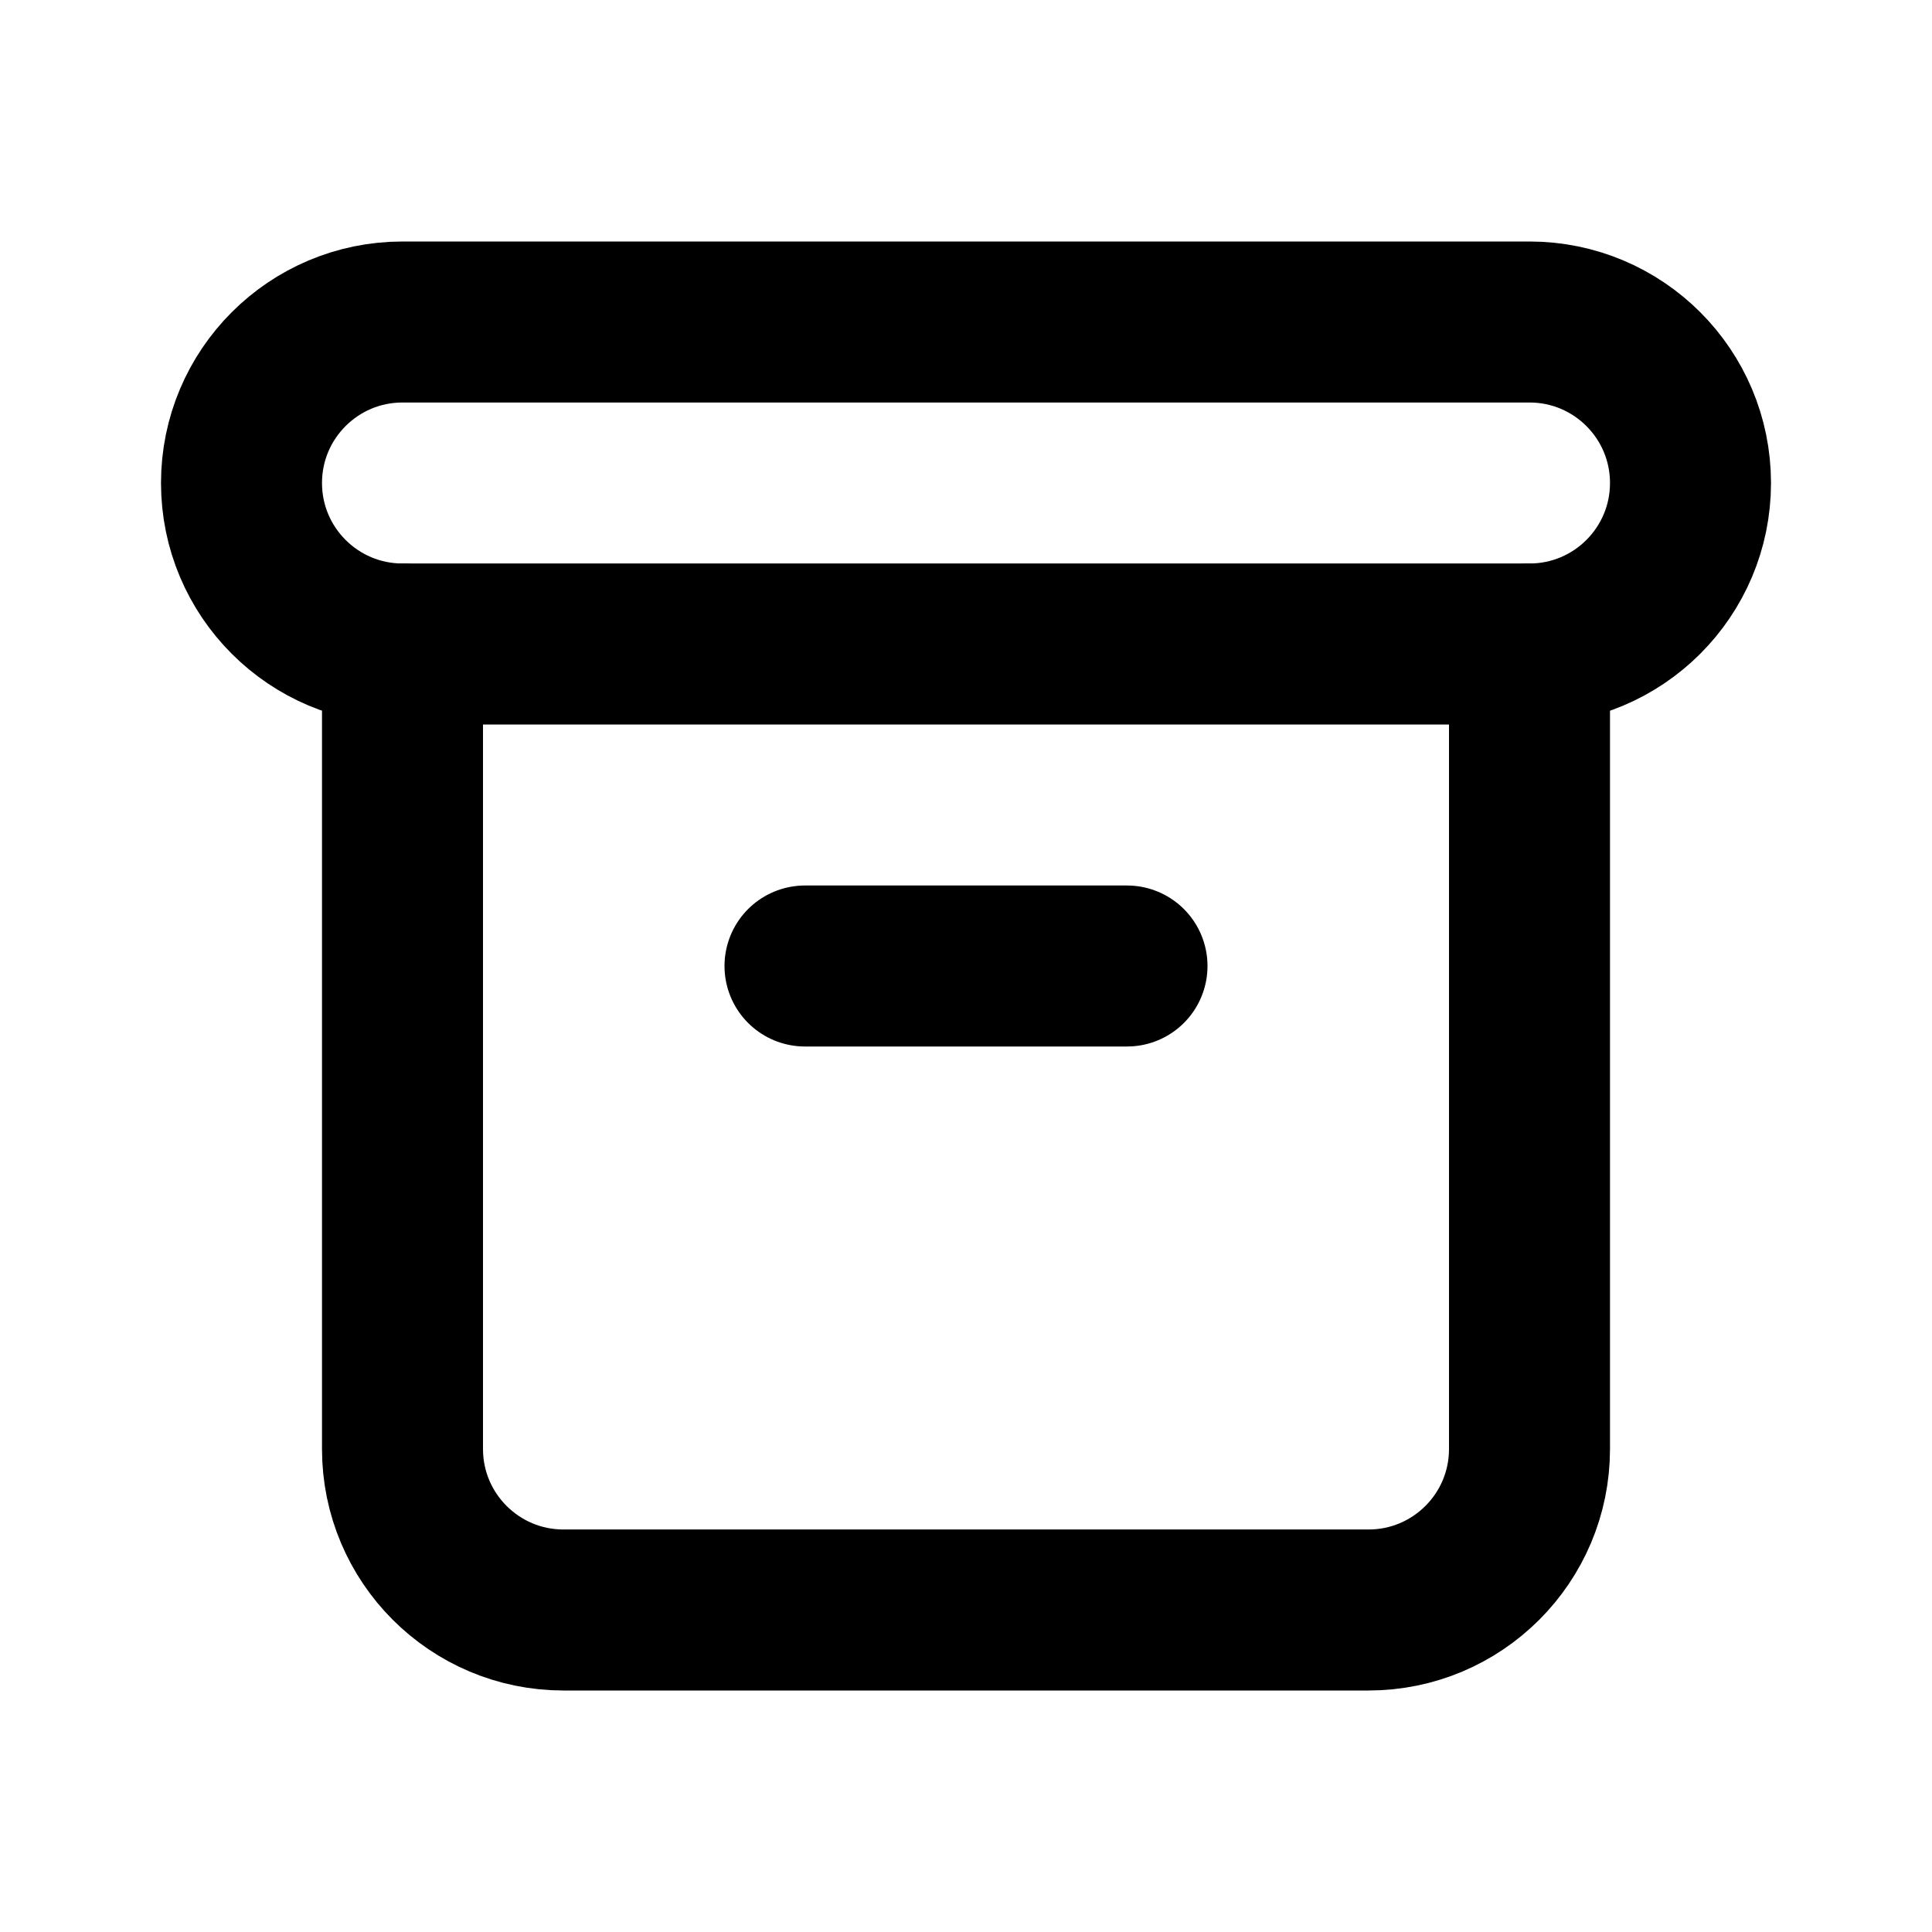
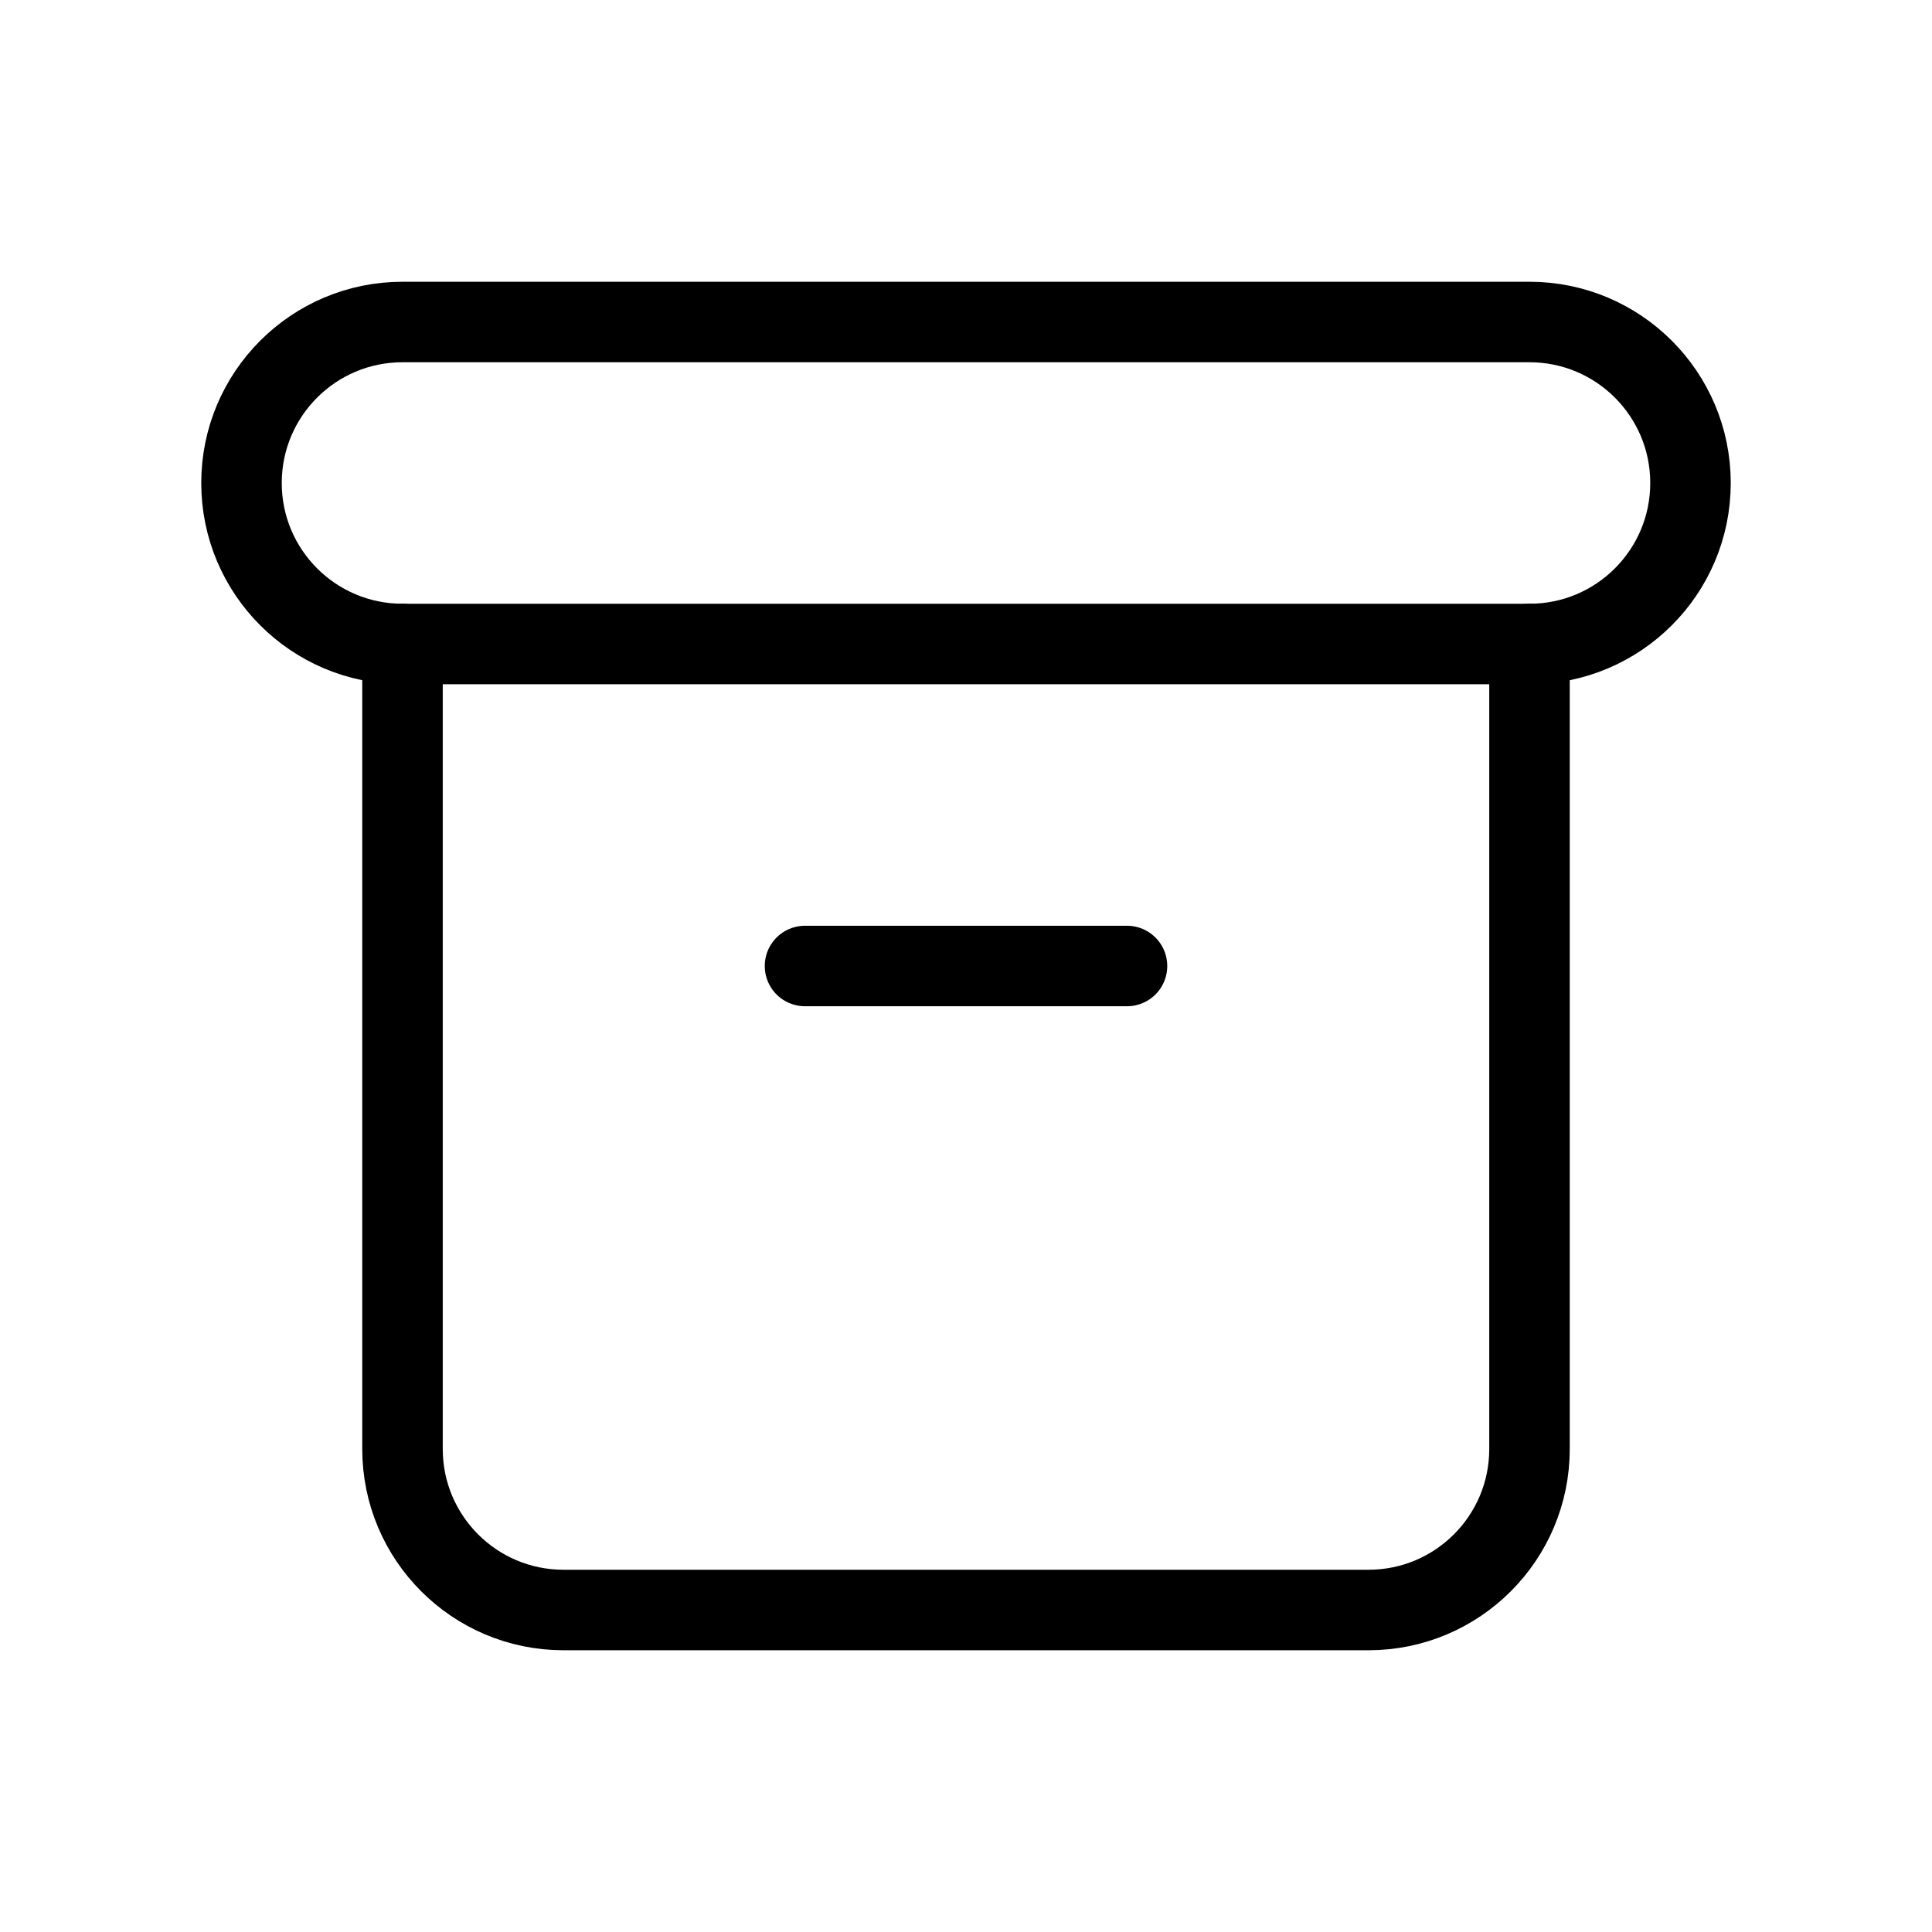
- <svg xmlns="http://www.w3.org/2000/svg" class="icon icon-tabler icon-tabler-archive" viewBox="0 0 24 24" stroke-width="2" stroke="currentColor" fill="none" stroke-linecap="round" stroke-linejoin="round">
+ <svg xmlns="http://www.w3.org/2000/svg" class="icon icon-tabler icon-tabler-archive" viewBox="0 0 24 24" stroke-width="1" stroke="currentColor" fill="none" stroke-linecap="round" stroke-linejoin="round">
  <path stroke="none" d="M0 0h24v24H0z" fill="none" />
  <path d="M3 4m0 2a2 2 0 0 1 2 -2h14a2 2 0 0 1 2 2v0a2 2 0 0 1 -2 2h-14a2 2 0 0 1 -2 -2z" />
  <path d="M5 8v10a2 2 0 0 0 2 2h10a2 2 0 0 0 2 -2v-10" />
  <path d="M10 12l4 0" />
</svg>
